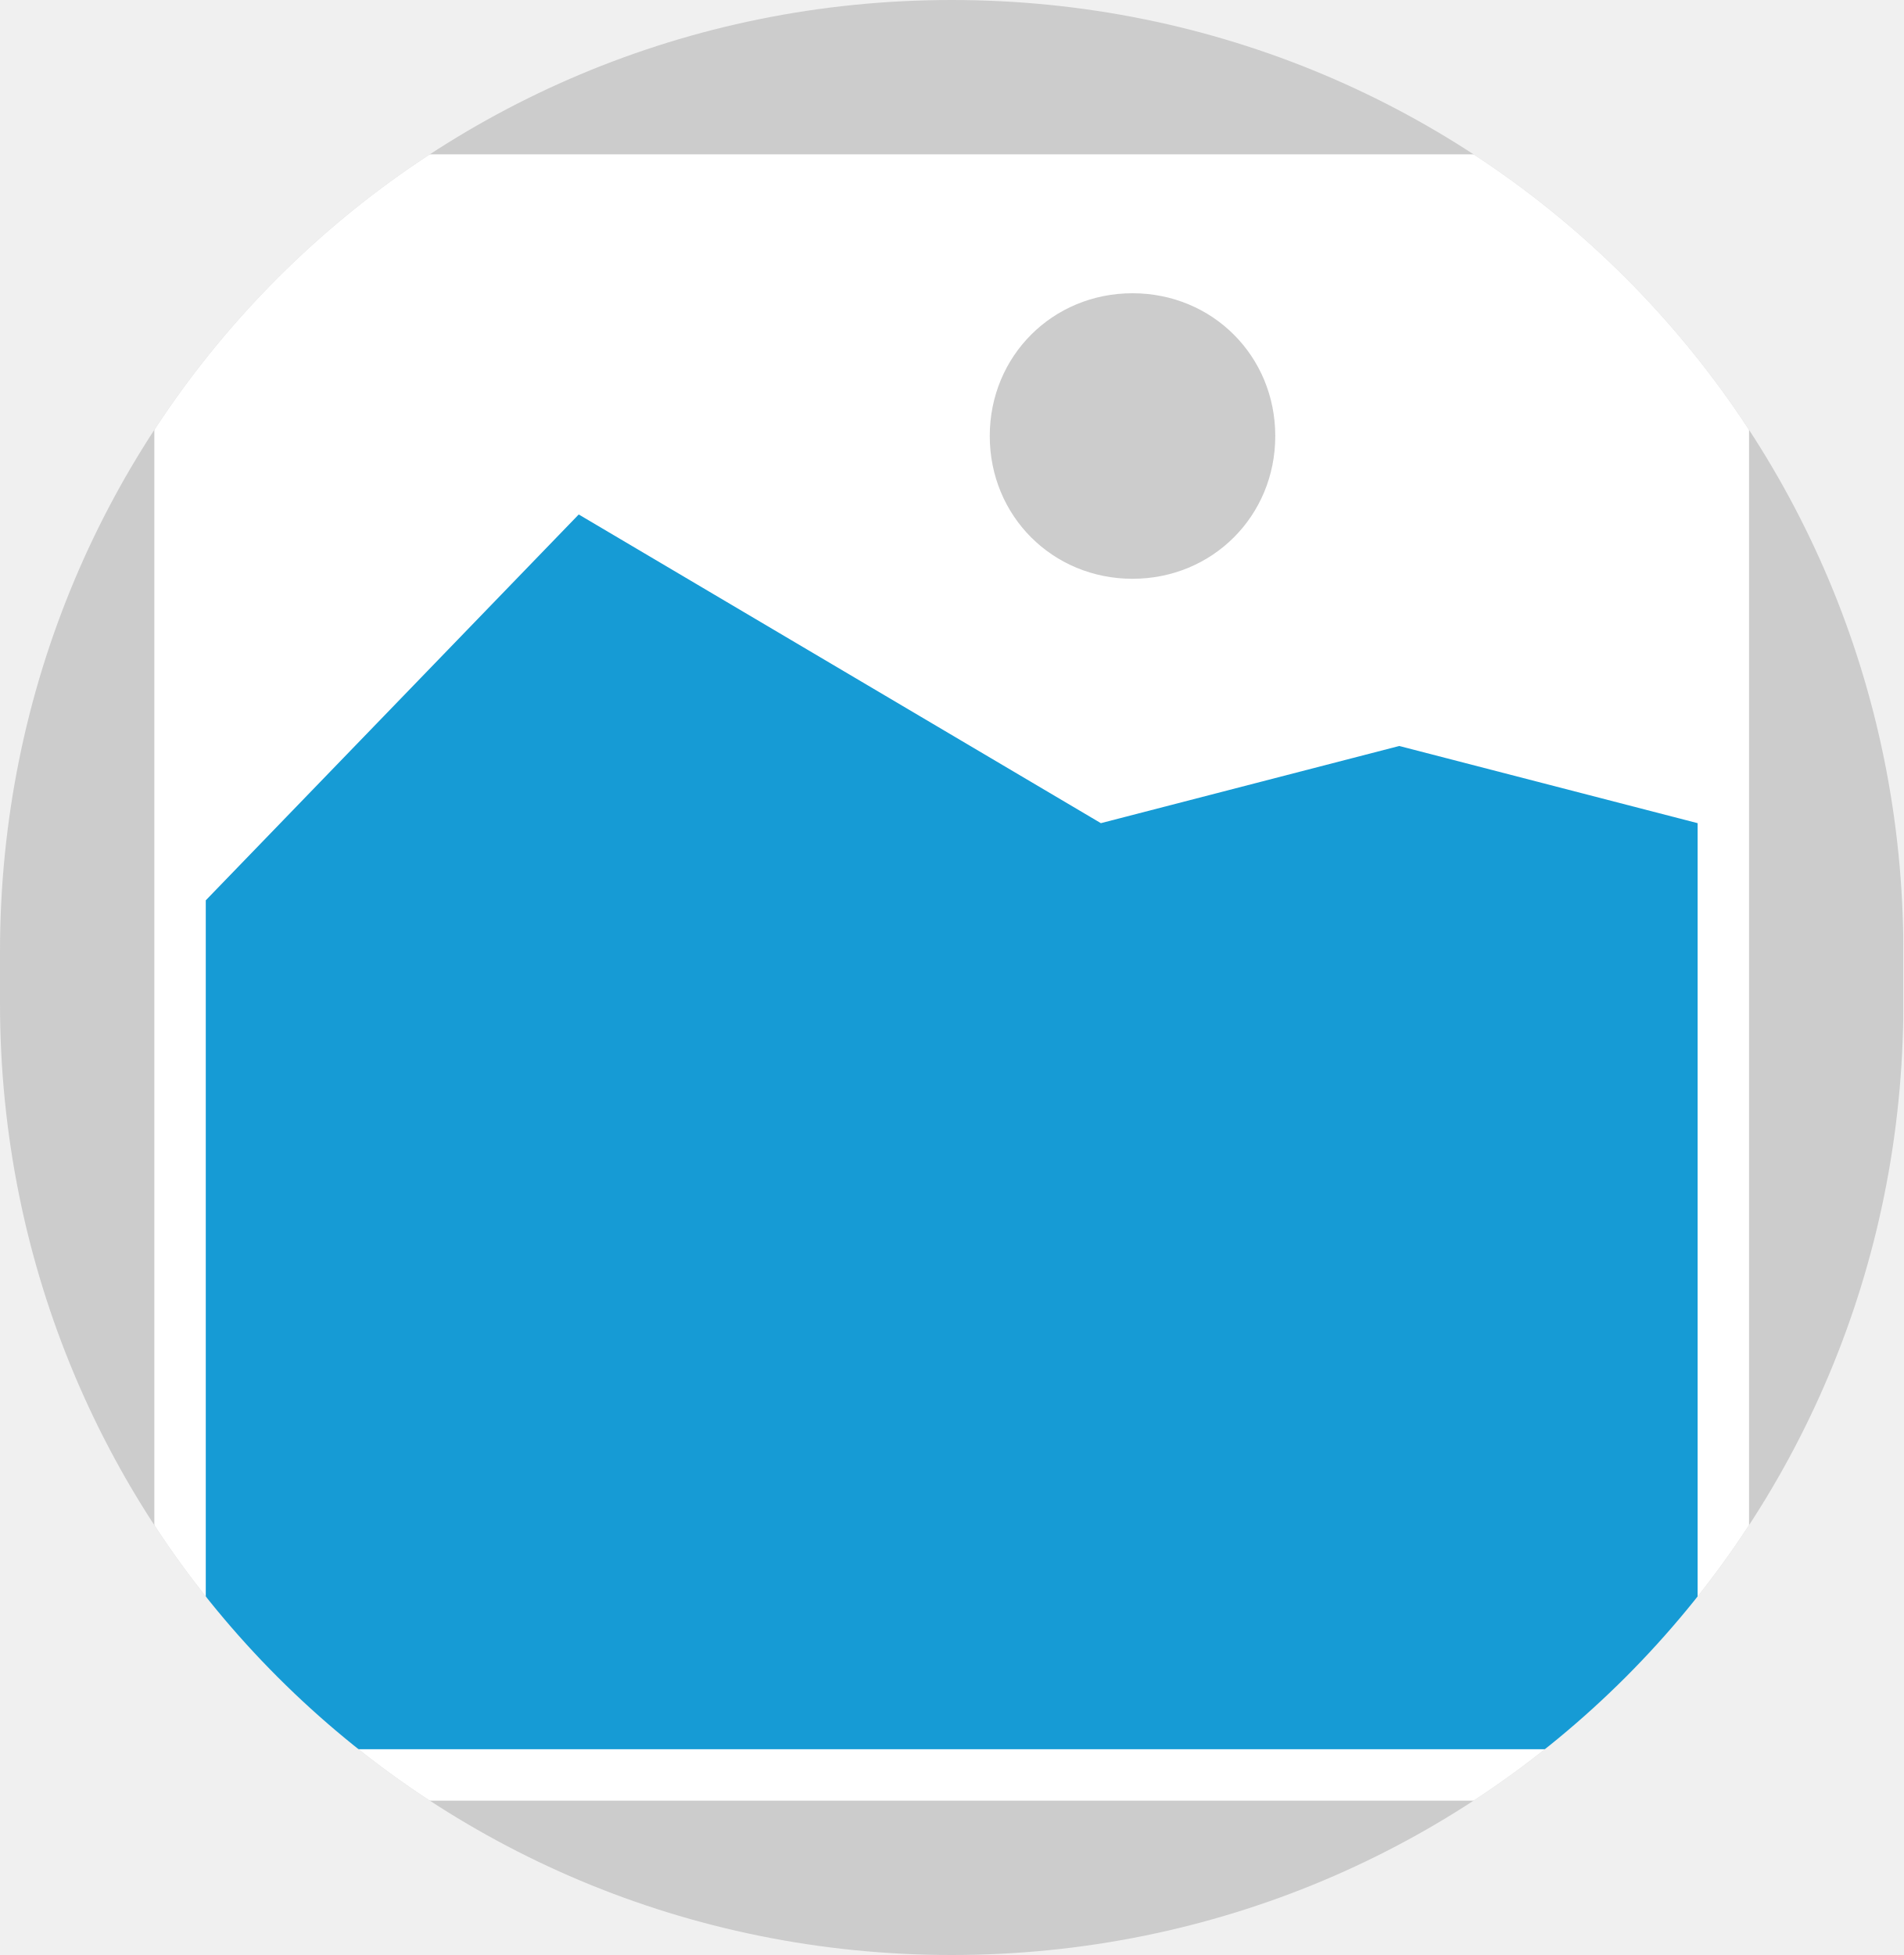
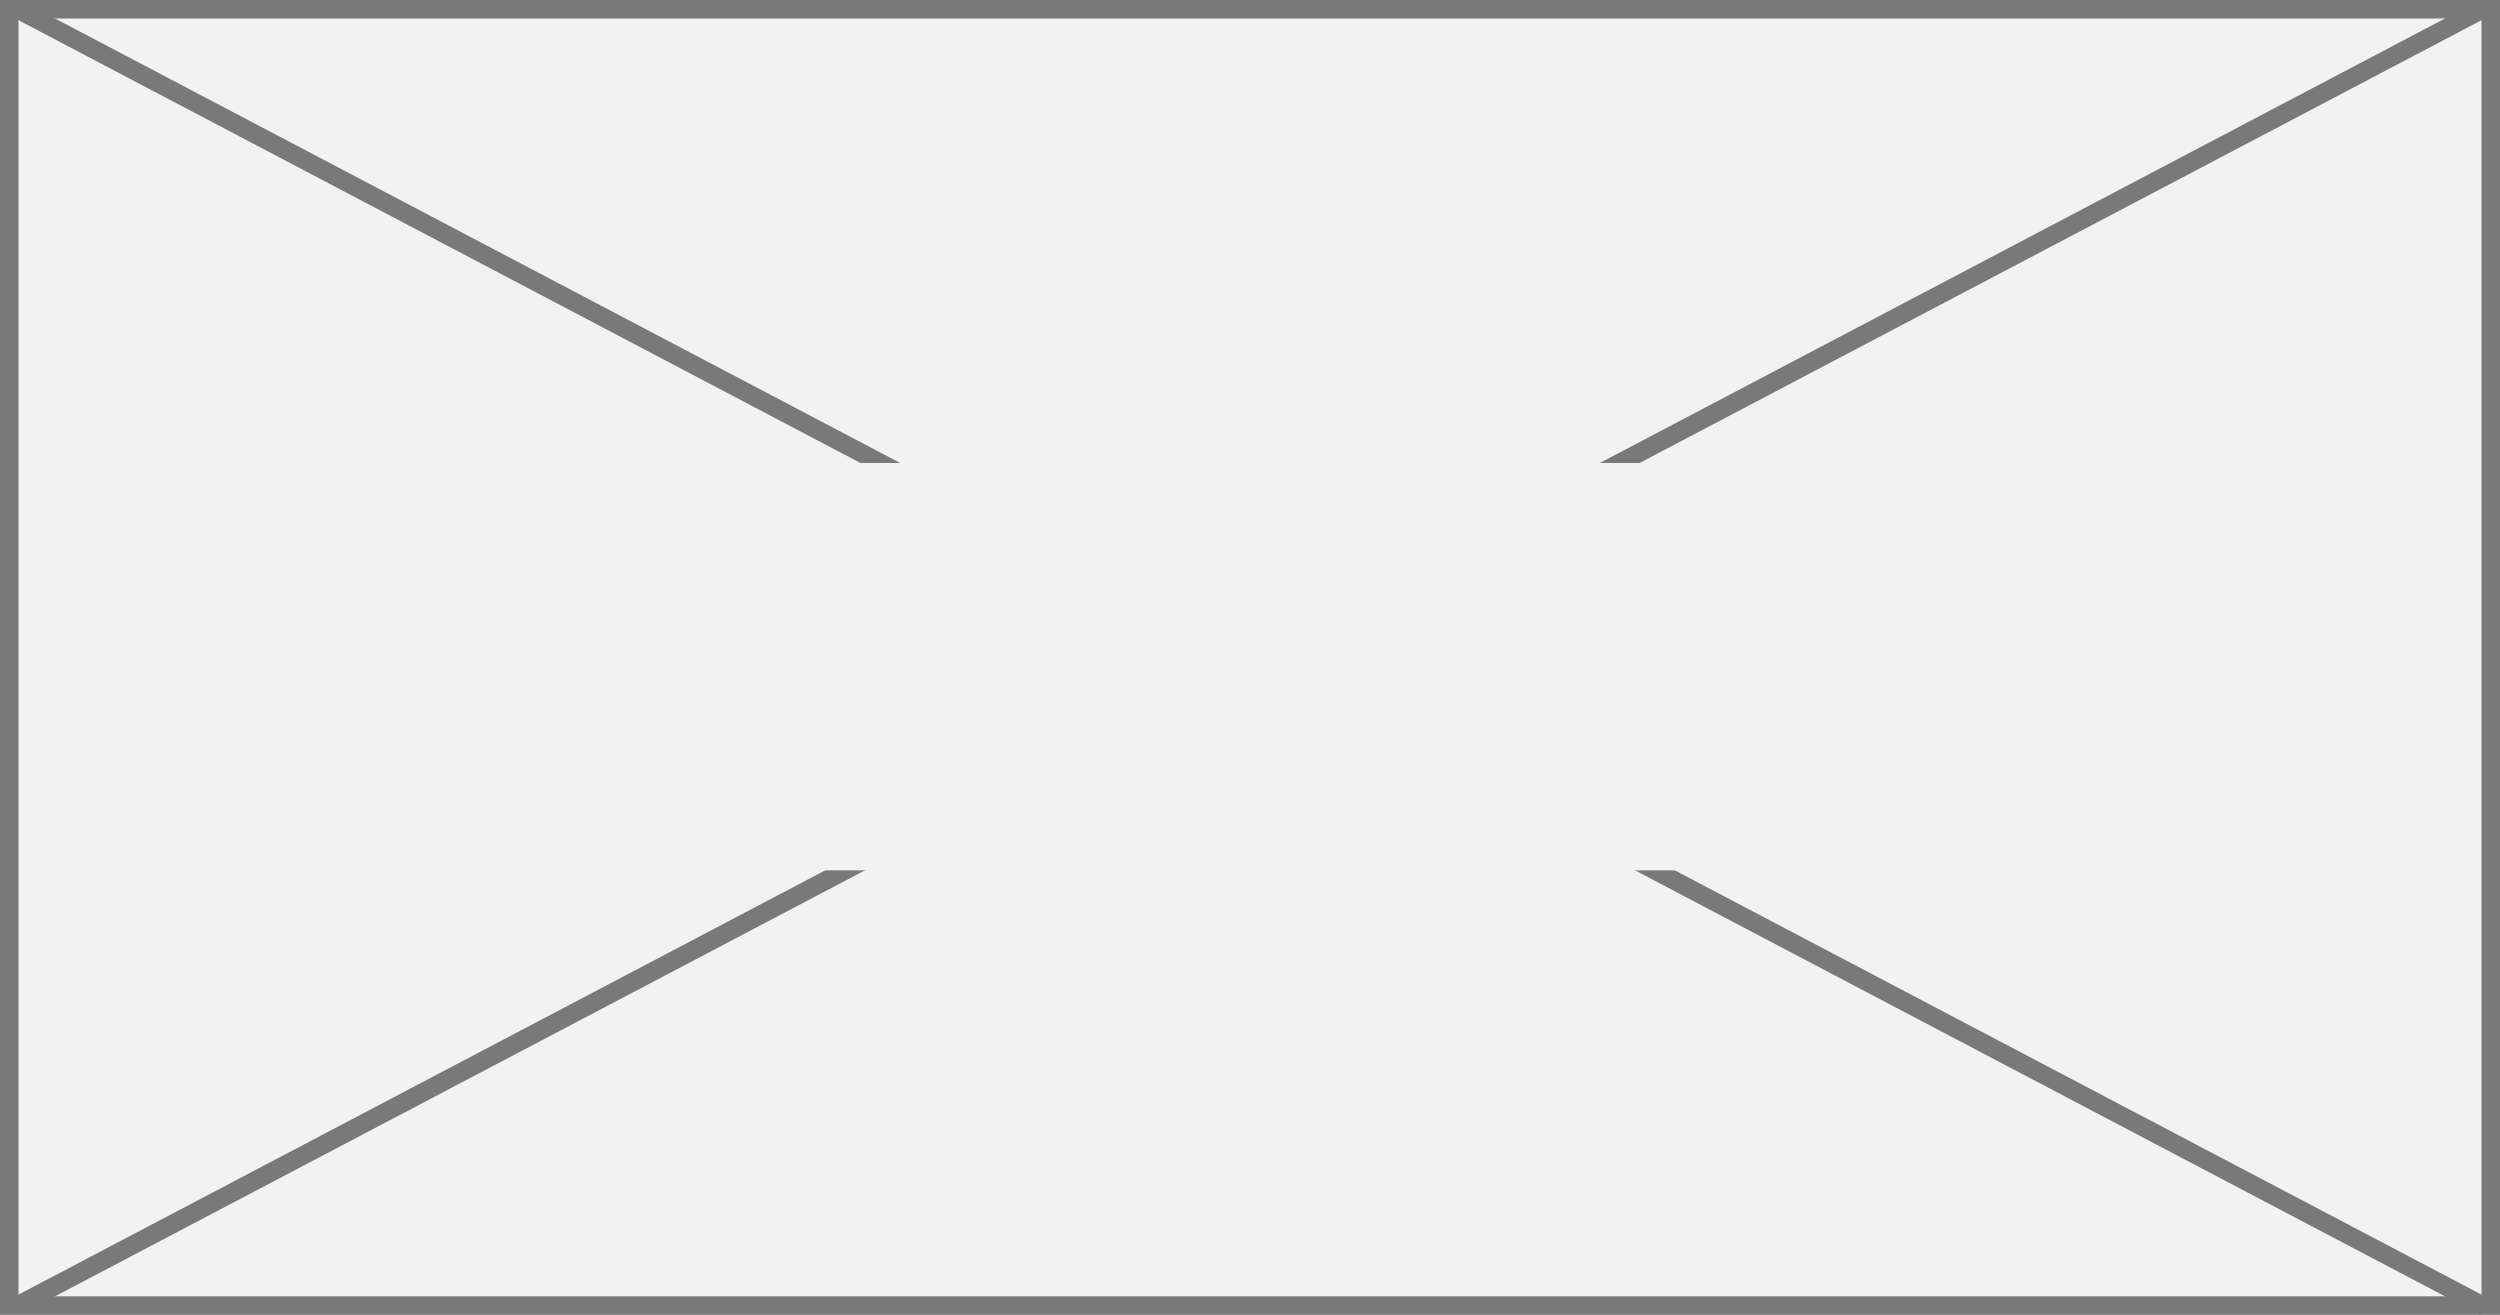
- <svg xmlns="http://www.w3.org/2000/svg" version="1.1" width="37px" height="38px">
+ <svg xmlns="http://www.w3.org/2000/svg" version="1.1" width="135px" height="71px">
  <defs>
-     <mask fill="white" id="clip124">
-       <path d="M 78.5 498  C 68.233 498  60 489.767  60 479.5  L 60 478.5  C 60 468.233  68.233 460  78.5 460  L 78.5 460  C 88.767 460  97 468.233  97 478.5  L 97 479.5  C 97 489.767  88.767 498  78.5 498  " fill-rule="evenodd" />
+     <mask fill="white" id="clip133">
+       <path d="M 59.5 346  L 125.5 346  L 125.5 368  L 59.5 368  Z M 24 321  L 159 321  L 159 392  L 24 392  Z " fill-rule="evenodd" />
    </mask>
  </defs>
-   <g transform="matrix(1 0 0 1 -60 -460 )">
-     <path d="M 60 460  L 97 460  L 97 498  L 60 498  L 60 460  " fill-rule="nonzero" fill="#cccccc" stroke="none" mask="url(#clip124)" />
-     <path d="M 63 463  L 94 463  L 94 495  L 63 495  L 63 463  " fill-rule="nonzero" fill="#ffffff" stroke="none" mask="url(#clip124)" />
-     <path d="M 82.015 471.25  C 80.461 471.25  79.24 470.029  79.24 468.475  C 79.24 466.921  80.461 465.7  82.015 465.7  C 83.569 465.7  84.79 466.921  84.79 468.475  C 84.79 470.029  83.569 471.25  82.015 471.25  " fill-rule="nonzero" fill="#cccccc" stroke="none" mask="url(#clip124)" />
-     <path d="M 64 494  L 64 477.5  L 71.25 470  L 81.4 476  L 87.2 474.5  L 93 476  L 93 494  L 64 494  " fill-rule="nonzero" fill="#169bd5" stroke="none" mask="url(#clip124)" />
+   <g transform="matrix(1 0 0 1 -24 -321 )">
+     <path d="M 24.5 321.5  L 158.5 321.5  L 158.5 391.5  L 24.5 391.5  L 24.5 321.5  Z " fill-rule="nonzero" fill="#f2f2f2" stroke="none" />
+     <path d="M 24.5 321.5  L 158.5 321.5  L 158.5 391.5  L 24.5 391.5  L 24.5 321.5  Z " stroke-width="1" stroke="#797979" fill="none" />
+     <path d="M 24.841 321.443  L 158.159 391.557  M 158.159 321.443  L 24.841 391.557  " stroke-width="1" stroke="#797979" fill="none" mask="url(#clip133)" />
  </g>
</svg>
